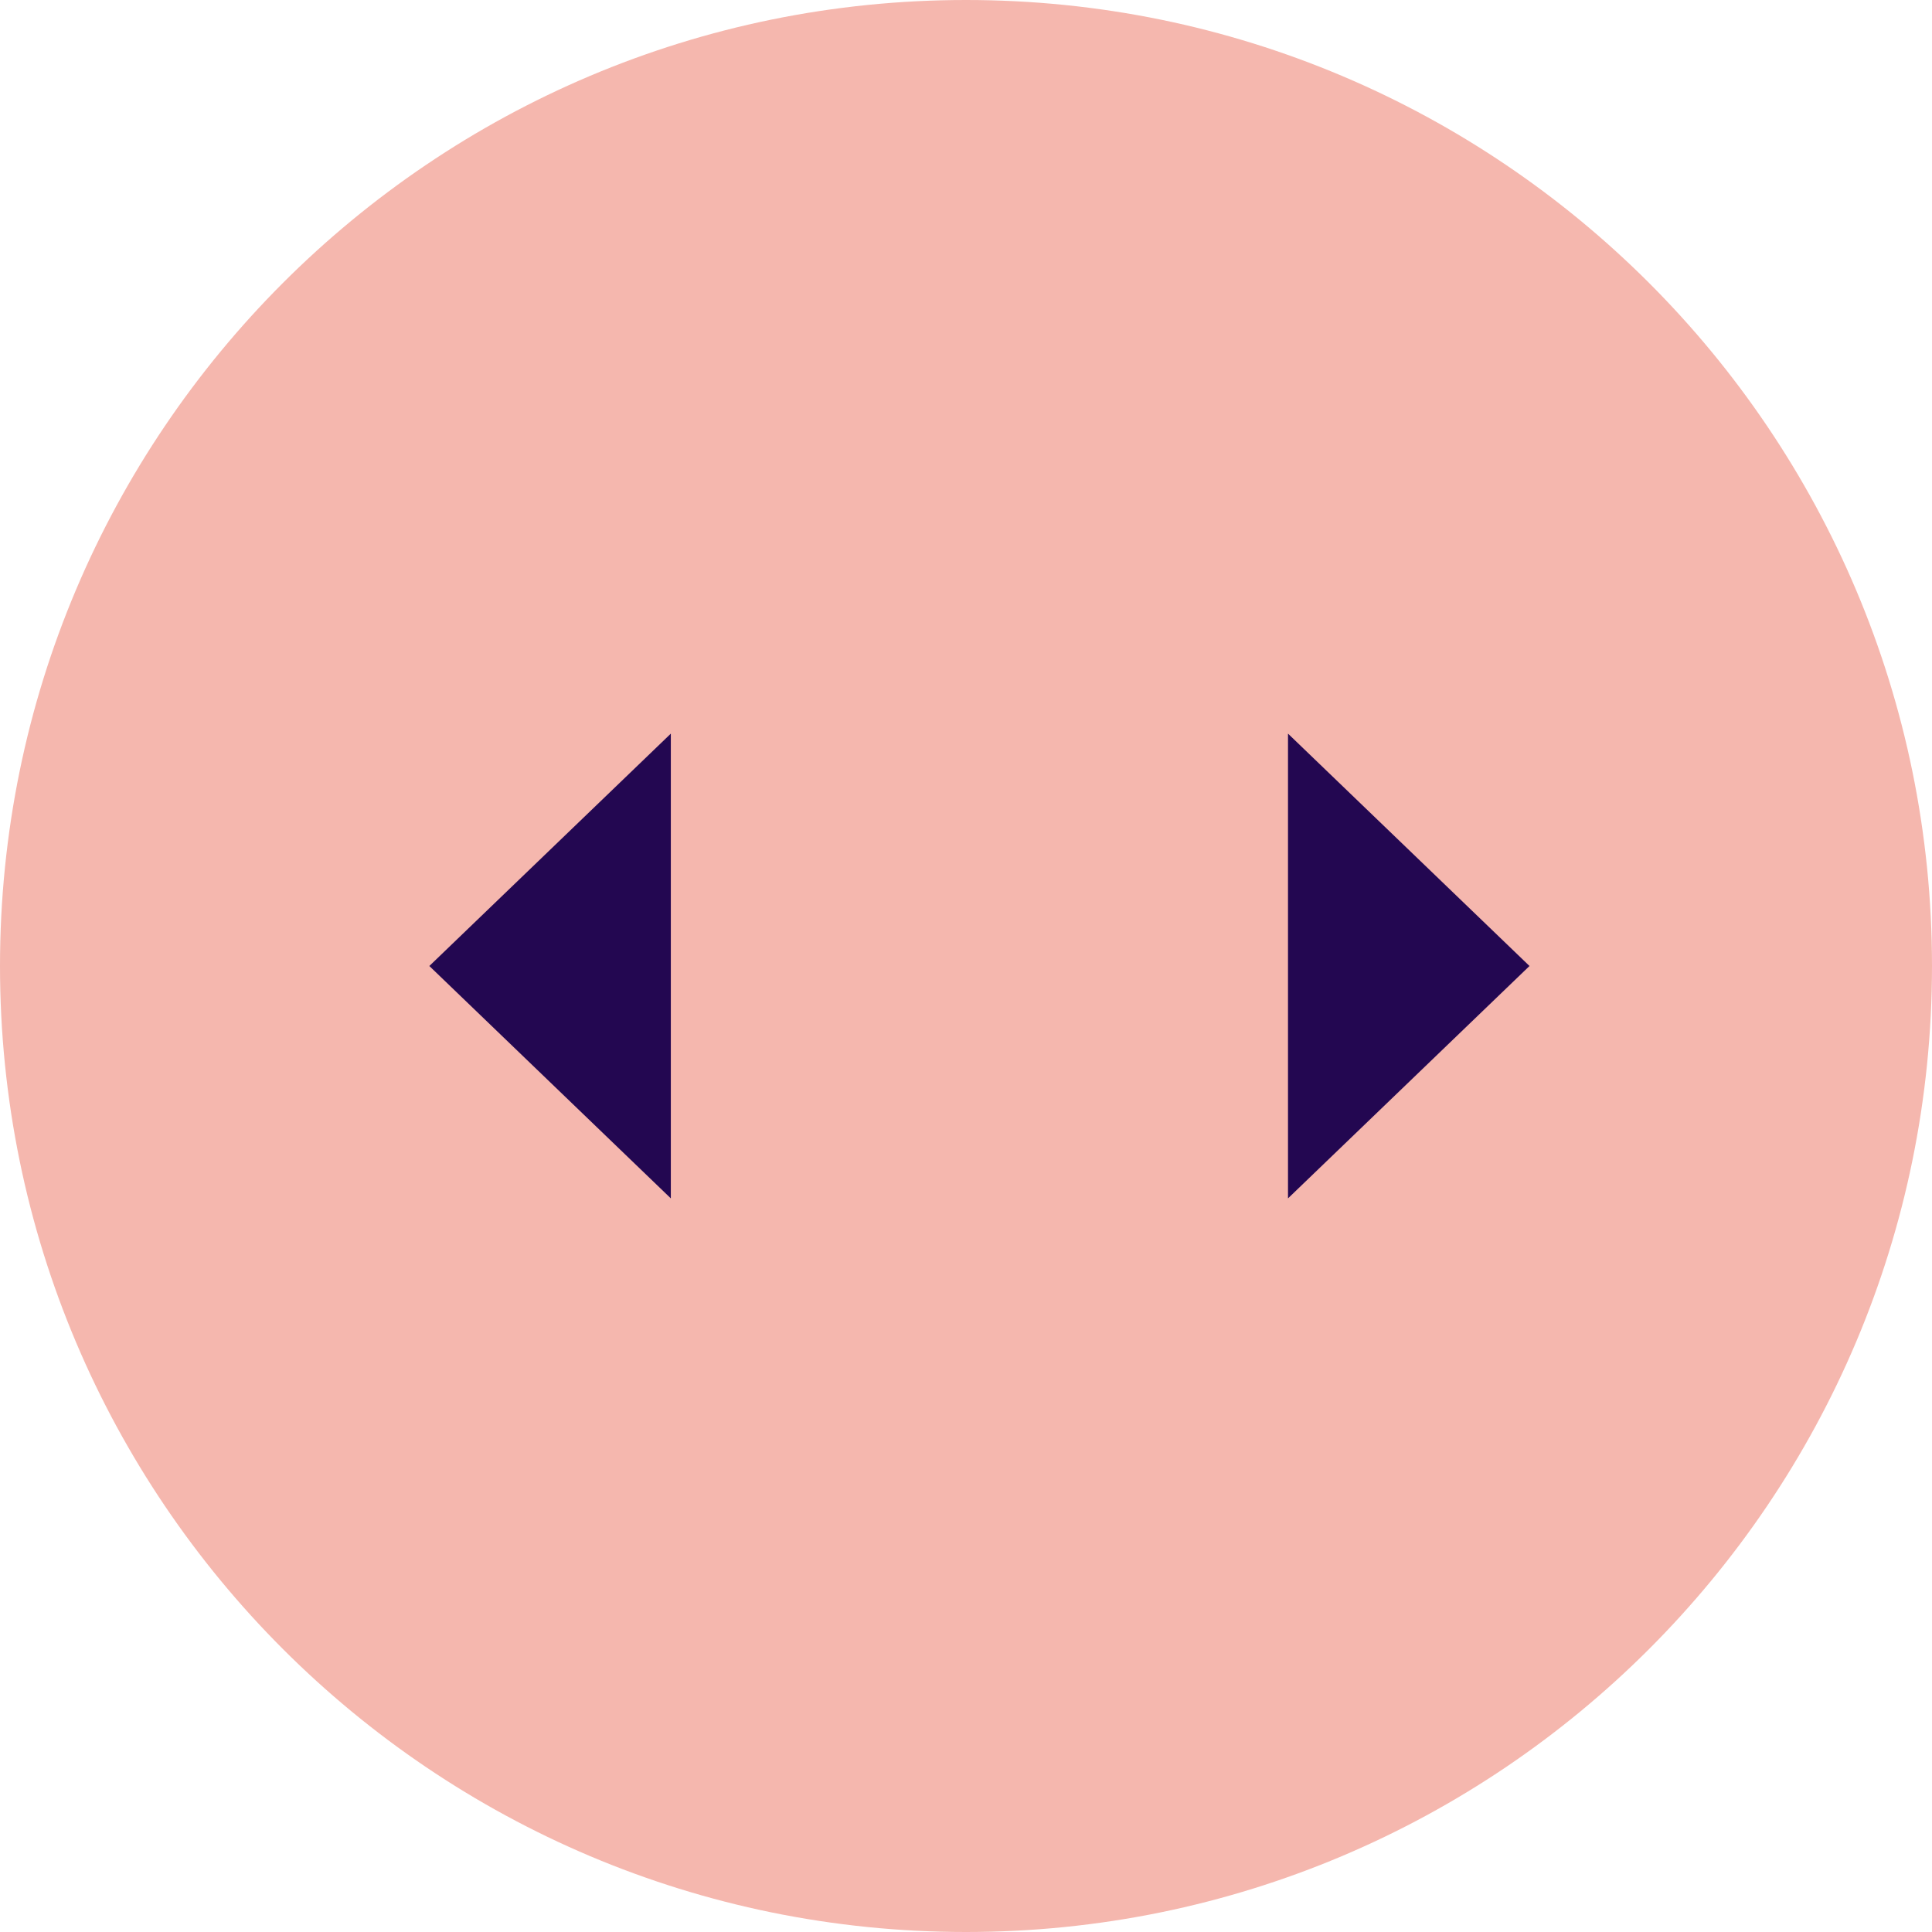
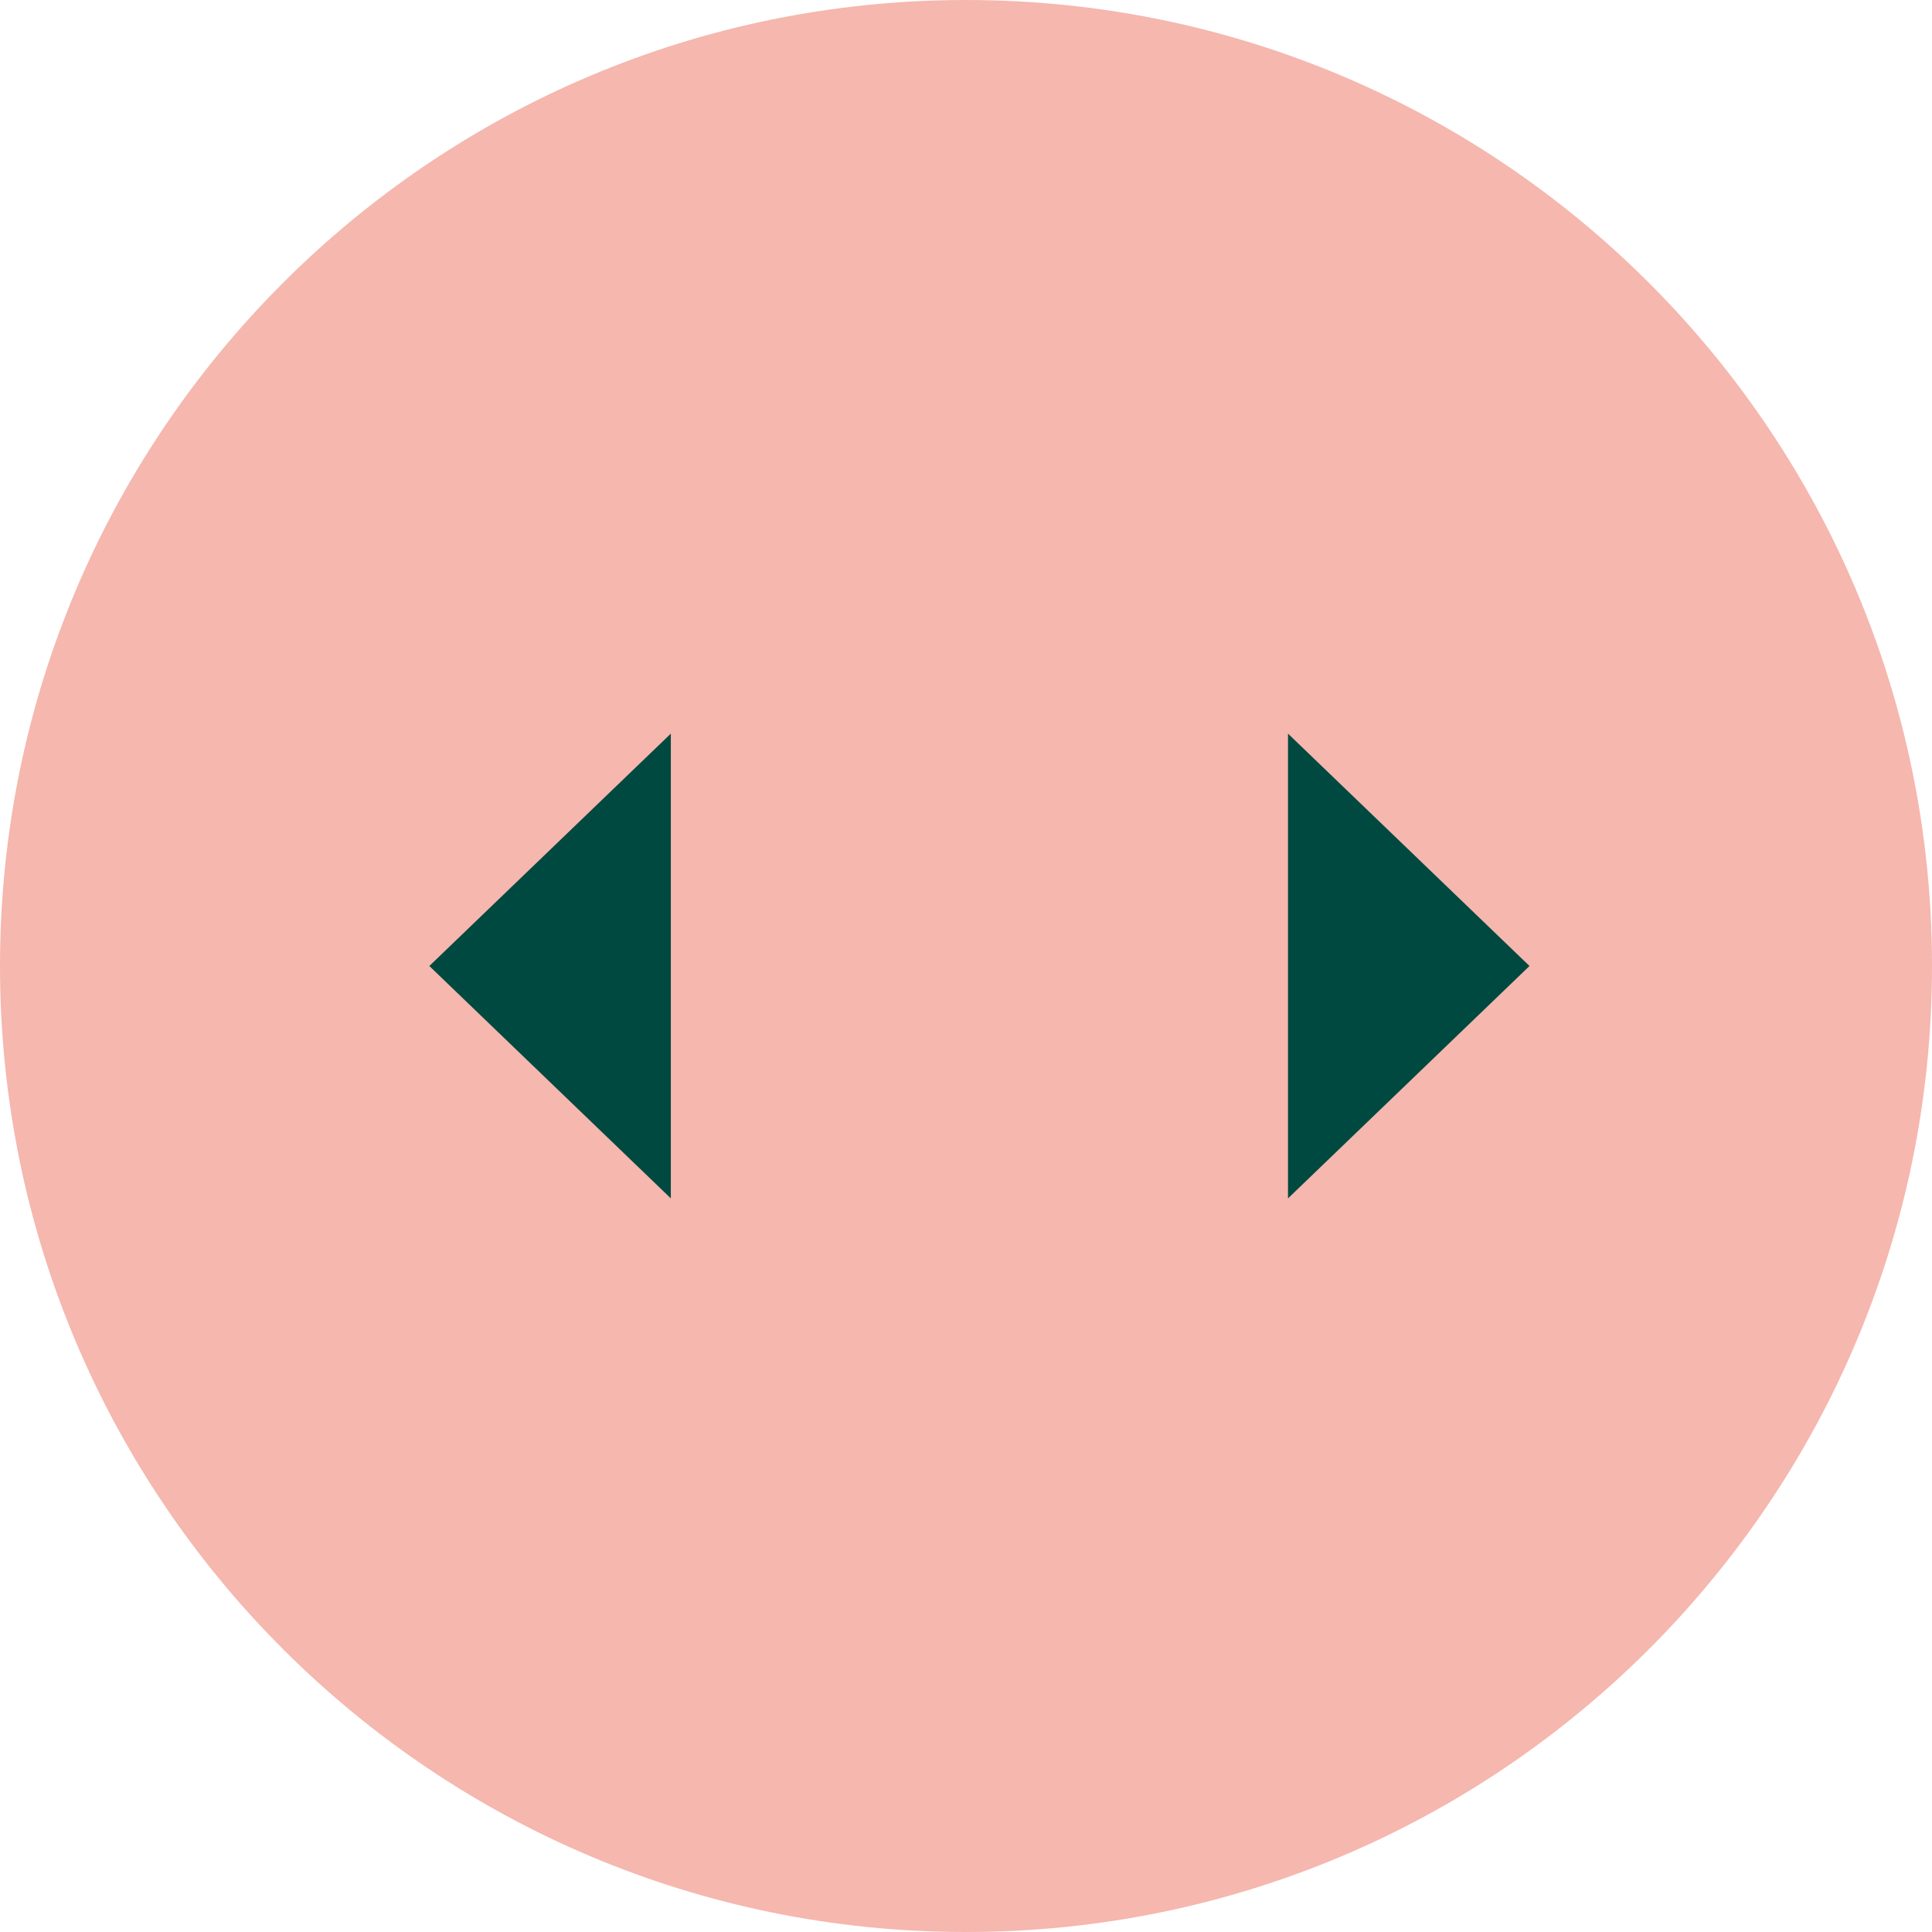
<svg xmlns="http://www.w3.org/2000/svg" width="72" height="72" viewBox="0 0 72 72" fill="none">
  <circle cx="36" cy="36" r="36" fill="#F5B7AE" />
-   <path d="M16 36L25 44.66L25 27.34L16 36Z" fill="#230751" />
-   <path d="M57 36L48 27.34L48 44.66L57 36Z" fill="#230751" />
+   <path d="M16 36L25 44.66L25 27.34L16 36Z" fill="#004940" />
+   <path d="M57 36L48 27.34L48 44.66L57 36Z" fill="#004940" />
</svg>
